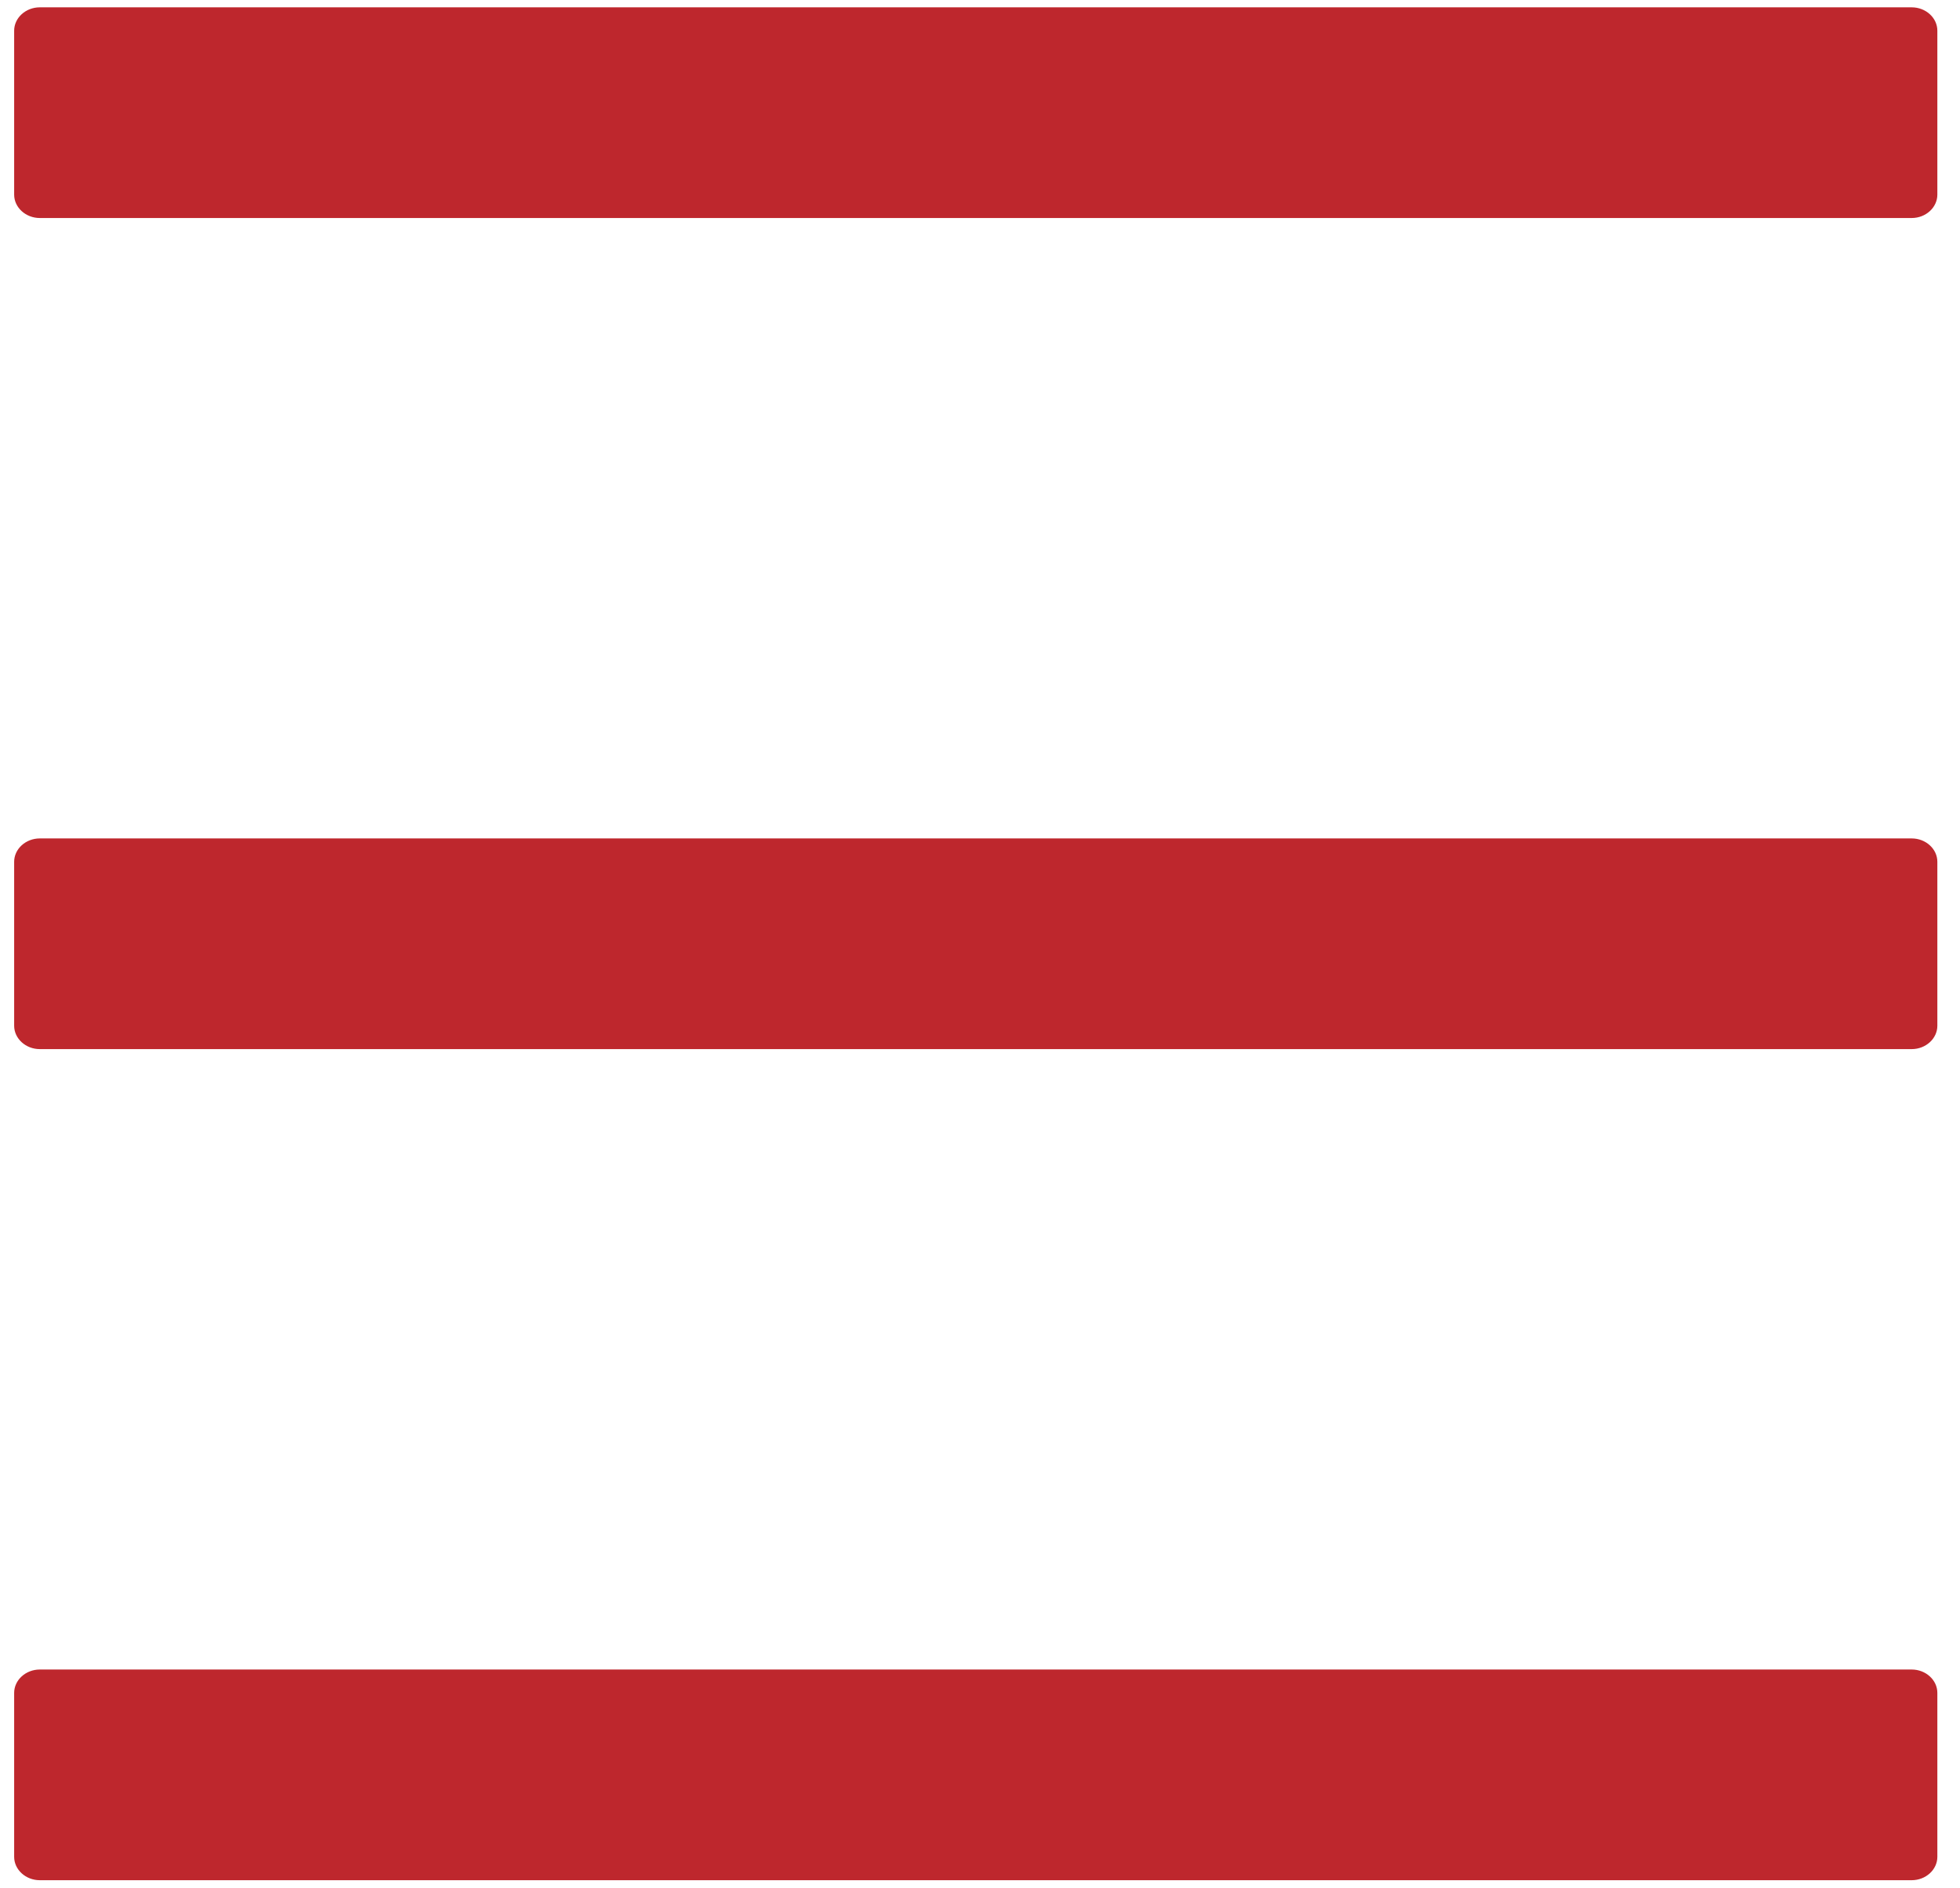
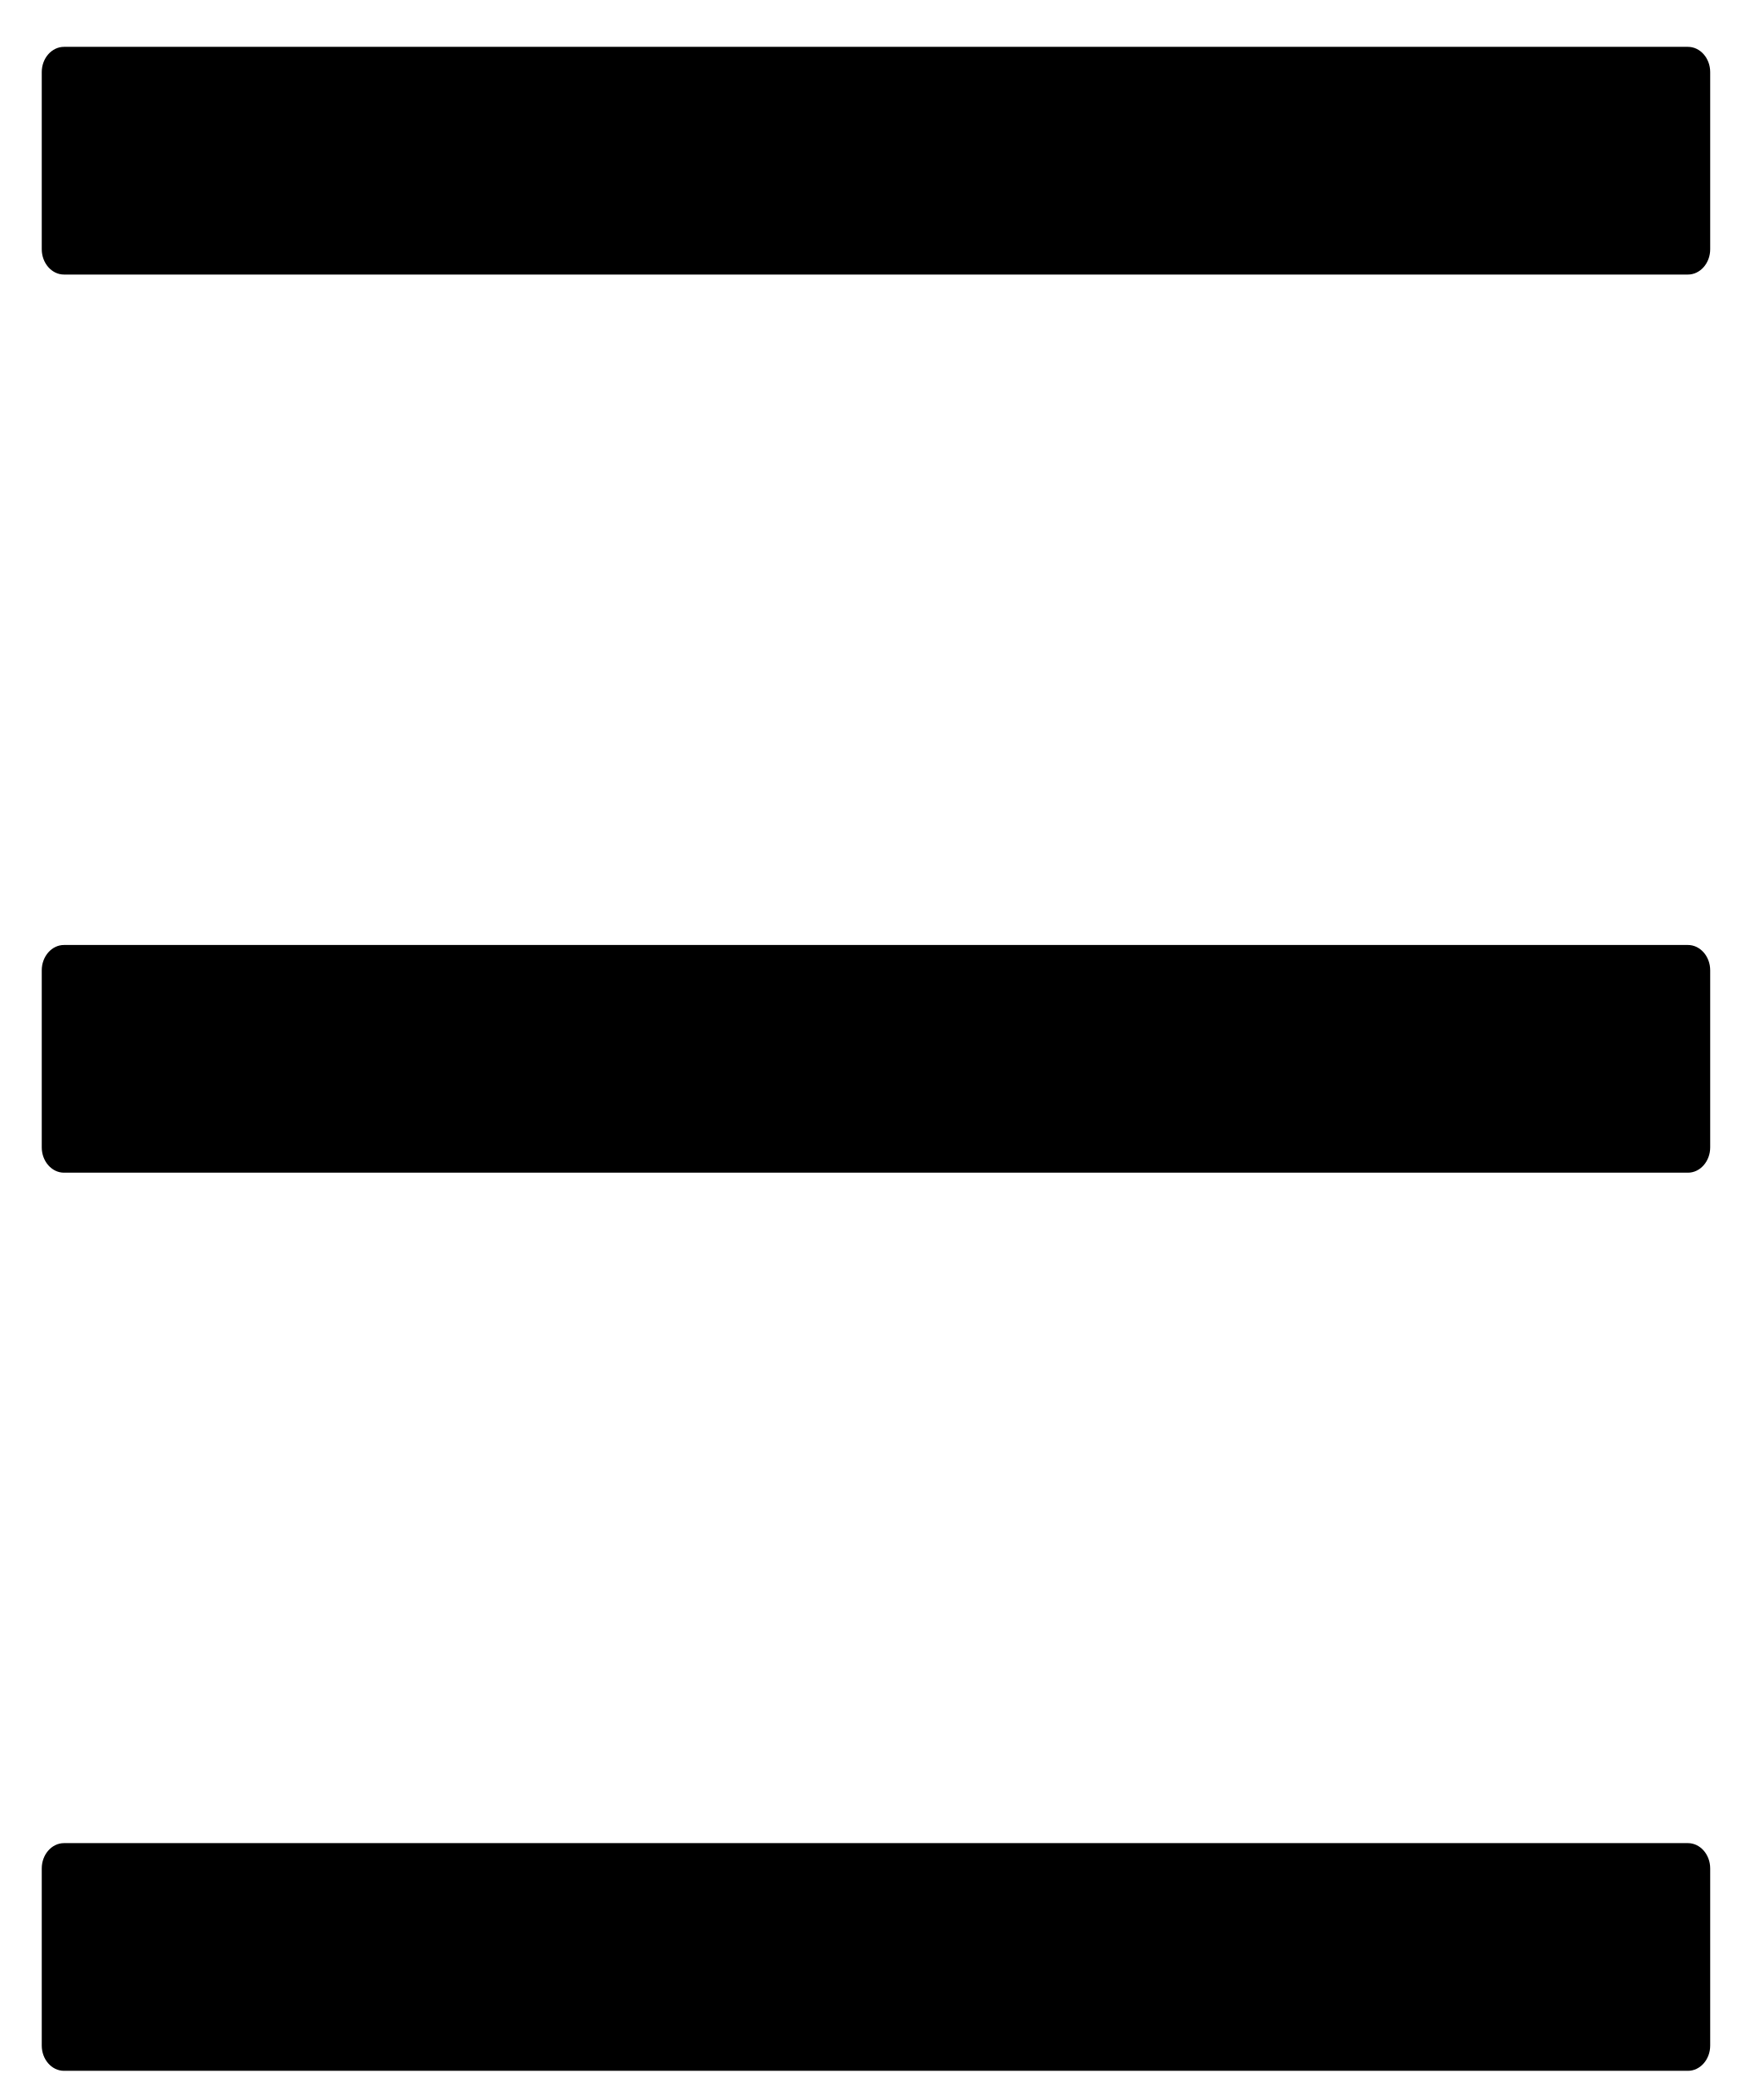
- <svg xmlns="http://www.w3.org/2000/svg" width="27" height="26" viewBox="0 0 27 26" fill="none">
-   <path d="M26.335 0.101H0.548C0.354 0.101 0.195 0.246 0.195 0.423V2.681C0.195 2.858 0.354 3.003 0.548 3.003H26.335C26.529 3.003 26.688 2.858 26.688 2.681V0.423C26.688 0.246 26.529 0.101 26.335 0.101ZM26.335 11.549H0.548C0.354 11.549 0.195 11.694 0.195 11.871V14.129C0.195 14.306 0.354 14.451 0.548 14.451H26.335C26.529 14.451 26.688 14.306 26.688 14.129V11.871C26.688 11.694 26.529 11.549 26.335 11.549ZM26.335 22.997H0.548C0.354 22.997 0.195 23.142 0.195 23.319V25.577C0.195 25.754 0.354 25.899 0.548 25.899H26.335C26.529 25.899 26.688 25.754 26.688 25.577V23.319C26.688 23.142 26.529 22.997 26.335 22.997Z" fill="#BE272D" />
+ <svg xmlns="http://www.w3.org/2000/svg" width="28" height="33" viewBox="0 0 28 33" fill="none">
+   <path id="Vector" d="M26.803 0.744H1.016C0.822 0.744 0.663 0.924 0.663 1.145V3.958C0.663 4.179 0.822 4.36 1.016 4.36H26.803C26.997 4.36 27.156 4.179 27.156 3.958V1.145C27.156 0.924 26.997 0.744 26.803 0.744ZM26.803 15.007H1.016C0.822 15.007 0.663 15.188 0.663 15.409V18.221C0.663 18.442 0.822 18.623 1.016 18.623H26.803C26.997 18.623 27.156 18.442 27.156 18.221V15.409C27.156 15.188 26.997 15.007 26.803 15.007ZM26.803 29.27H1.016C0.822 29.27 0.663 29.451 0.663 29.672V32.485C0.663 32.706 0.822 32.886 1.016 32.886H26.803C26.997 32.886 27.156 32.706 27.156 32.485V29.672C27.156 29.451 26.997 29.27 26.803 29.27Z" fill="black" />
</svg>
